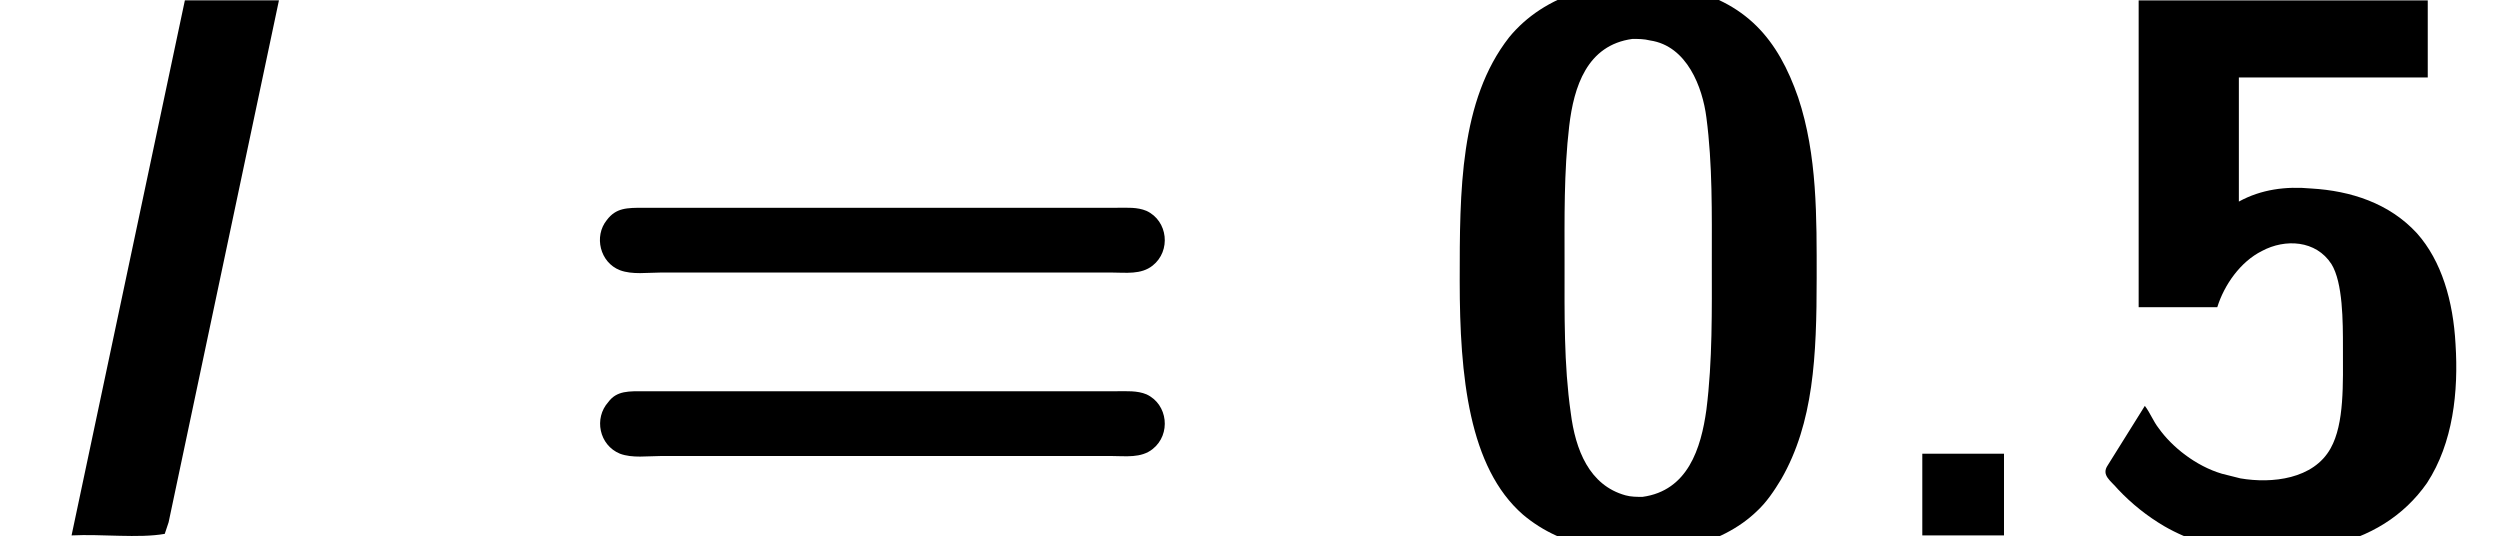
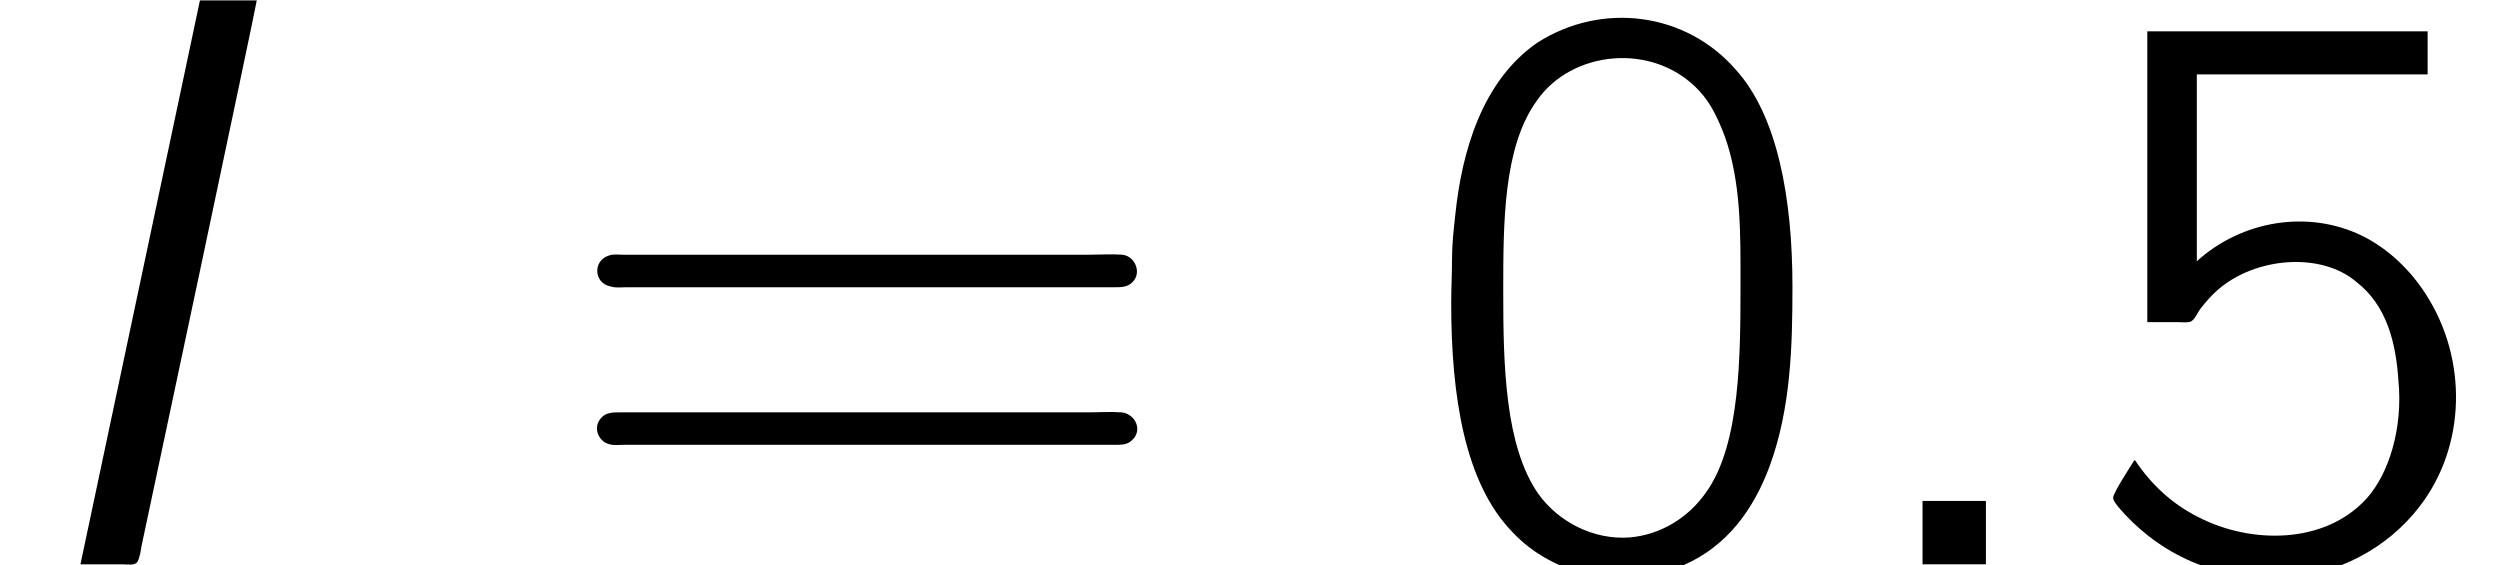
- <svg xmlns="http://www.w3.org/2000/svg" xmlns:xlink="http://www.w3.org/1999/xlink" style="width:3.241em;height:0.694em;vertical-align:-0.000em" fill="currentColor" aria-hidden="true" version="1.1" viewBox="-72 -72 32.292 6.918">
+ <svg xmlns="http://www.w3.org/2000/svg" xmlns:xlink="http://www.w3.org/1999/xlink" style="width:3.075em;height:0.694em;vertical-align:-0.000em" fill="currentColor" aria-hidden="true" version="1.1" viewBox="-72 -72 30.632 6.918">
  <defs>
-     <path id="g2-58" d="M.649-.739V0H1.388V-.739H.649Z" />
-     <path id="g2-73" d="M1.667-4.84L.642 0C.914-.014 1.248 .028 1.485-.014L1.52-.119L2.518-4.84H1.667Z" />
-     <use id="g3-58" xlink:href="#g2-58" transform="scale(1.428571)" />
-     <use id="g3-73" xlink:href="#g2-73" transform="scale(1.428571)" />
-     <path id="g5-48" d="M1.066-6.436C.428-5.619 .428-4.453 .428-3.288C.428-2.052 .548-.877 1.245-.269C1.504-.05 1.813 .09 2.202 .169C3.029 .319 3.806 .13 4.264-.309C4.394-.428 4.493-.578 4.583-.727C5.001-1.455 5.041-2.311 5.041-3.328C5.041-4.105 5.051-4.912 4.802-5.659C4.543-6.406 4.134-6.904 3.268-7.083C2.311-7.253 1.514-6.984 1.066-6.436ZM2.66-6.416C2.74-6.416 2.809-6.416 2.889-6.396C3.367-6.326 3.567-5.788 3.616-5.4C3.696-4.792 3.686-4.164 3.686-3.547C3.686-2.909 3.696-2.262 3.616-1.624C3.547-1.126 3.377-.578 2.79-.498C2.72-.498 2.64-.498 2.57-.518C2.102-.648 1.923-1.106 1.863-1.584C1.773-2.212 1.783-2.859 1.783-3.497C1.783-4.095 1.773-4.692 1.843-5.29C1.903-5.798 2.072-6.336 2.66-6.416Z" />
-     <path id="g5-53" d="M.817-6.914V-2.949H1.833C1.923-3.238 2.132-3.537 2.411-3.676C2.71-3.836 3.108-3.816 3.308-3.507C3.457-3.268 3.457-2.76 3.457-2.431C3.457-1.963 3.477-1.445 3.298-1.126C3.078-.727 2.54-.667 2.132-.737L1.893-.797C1.554-.897 1.245-1.146 1.076-1.385C1.006-1.474 .966-1.584 .897-1.674L.418-.907C.329-.777 .458-.707 .548-.598C.727-.408 .927-.249 1.146-.12C1.783 .249 2.55 .289 3.258 .139C3.806 .02 4.244-.249 4.543-.677C4.882-1.196 4.951-1.863 4.912-2.471C4.882-3.029 4.732-3.547 4.413-3.905C4.055-4.294 3.557-4.453 3.049-4.483C2.72-4.513 2.401-4.473 2.112-4.314V-5.918H4.553V-6.914H.817Z" />
-     <path id="g5-61" d="M.697-4.075C.528-3.866 .608-3.527 .867-3.427C1.026-3.367 1.225-3.397 1.395-3.397H7.223C7.402-3.397 7.601-3.367 7.751-3.487C7.99-3.676 7.95-4.065 7.671-4.194C7.552-4.244 7.422-4.234 7.293-4.234H1.176C.956-4.234 .817-4.234 .697-4.075ZM.717-1.724C.528-1.514 .598-1.166 .867-1.056C1.026-.996 1.225-1.026 1.395-1.026H7.223C7.402-1.026 7.601-.996 7.751-1.116C7.99-1.305 7.95-1.694 7.671-1.823C7.552-1.873 7.412-1.863 7.283-1.863H1.186C.986-1.863 .827-1.873 .717-1.724Z" />
+     <path id="g3-58" d="M1.066-.777V0H1.843V-.777H1.066Z" />
+     <path id="g3-73" d="M2.441-6.914L2.281-6.157L.976 0H1.494C1.544 0 1.644 .02 1.674-.03S1.714-.159 1.724-.219C1.753-.349 3.128-6.824 3.138-6.914H2.441Z" />
+     <path id="g5-48" d="M1.574-6.396C.897-5.928 .648-5.061 .568-4.284C.548-4.105 .528-3.925 .528-3.746S.518-3.377 .518-3.198C.518-2.052 .687-.996 1.265-.399C1.773 .149 2.66 .339 3.367 .01C3.895-.219 4.224-.667 4.423-1.205C4.682-1.913 4.702-2.67 4.702-3.407C4.702-4.473 4.523-5.499 4.005-6.067C3.397-6.765 2.371-6.904 1.574-6.396ZM3.557-5.808C3.706-5.649 3.796-5.45 3.875-5.24C4.075-4.672 4.065-4.045 4.065-3.447C4.065-2.57 4.065-1.474 3.646-.887C3.427-.568 3.078-.359 2.7-.329C2.262-.299 1.833-.518 1.584-.867C1.176-1.455 1.156-2.451 1.156-3.337C1.156-4.184 1.156-5.111 1.564-5.679C1.993-6.306 2.999-6.406 3.557-5.808Z" />
+     <path id="g5-53" d="M.917-6.535V-2.969H1.295C1.345-2.969 1.415-2.959 1.455-2.979C1.504-3.009 1.534-3.088 1.564-3.128C1.634-3.218 1.704-3.298 1.783-3.367C2.242-3.766 3.049-3.836 3.487-3.457C3.856-3.168 3.965-2.71 3.995-2.262C4.055-1.664 3.875-1.106 3.606-.807C3.088-.239 2.182-.249 1.544-.578C1.225-.737 .966-.976 .767-1.275H.757C.727-1.225 .498-.877 .498-.817C.498-.777 .538-.737 .558-.707C.996-.189 1.674 .199 2.58 .169C3.238 .13 3.856-.189 4.254-.707C4.832-1.455 4.842-2.521 4.334-3.308C4.144-3.606 3.875-3.866 3.557-4.025C2.889-4.354 2.072-4.214 1.524-3.716V-6.007H4.354V-6.535H.917Z" />
+     <path id="g5-61" d="M.707-3.786C.508-3.726 .518-3.447 .727-3.407C.787-3.387 .857-3.397 .917-3.397H6.904C6.984-3.397 7.064-3.397 7.123-3.457C7.243-3.567 7.163-3.776 7.004-3.796C6.864-3.806 6.725-3.796 6.585-3.796H.877C.827-3.796 .757-3.806 .707-3.786ZM.588-1.763C.518-1.654 .588-1.504 .707-1.474C.767-1.455 .827-1.465 .887-1.465H6.914C6.994-1.465 7.064-1.465 7.123-1.524C7.253-1.644 7.163-1.843 6.994-1.863C6.854-1.873 6.715-1.863 6.575-1.863H.887C.757-1.863 .658-1.873 .588-1.763Z" />
  </defs>
  <g id="page8">
    <use x="-72" y="-65.081" xlink:href="#g3-73" />
-     <use x="-64.863" y="-65.081" xlink:href="#g5-61" />
-     <use x="-53.572" y="-65.081" xlink:href="#g5-48" />
-     <use x="-48.093" y="-65.081" xlink:href="#g3-58" />
-     <use x="-45.187" y="-65.081" xlink:href="#g5-53" />
+     <use x="-65.251" y="-65.081" xlink:href="#g5-61" />
+     <use x="-54.735" y="-65.081" xlink:href="#g5-48" />
+     <use x="-49.504" y="-65.081" xlink:href="#g3-58" />
+     <use x="-46.599" y="-65.081" xlink:href="#g5-53" />
  </g>
</svg>
